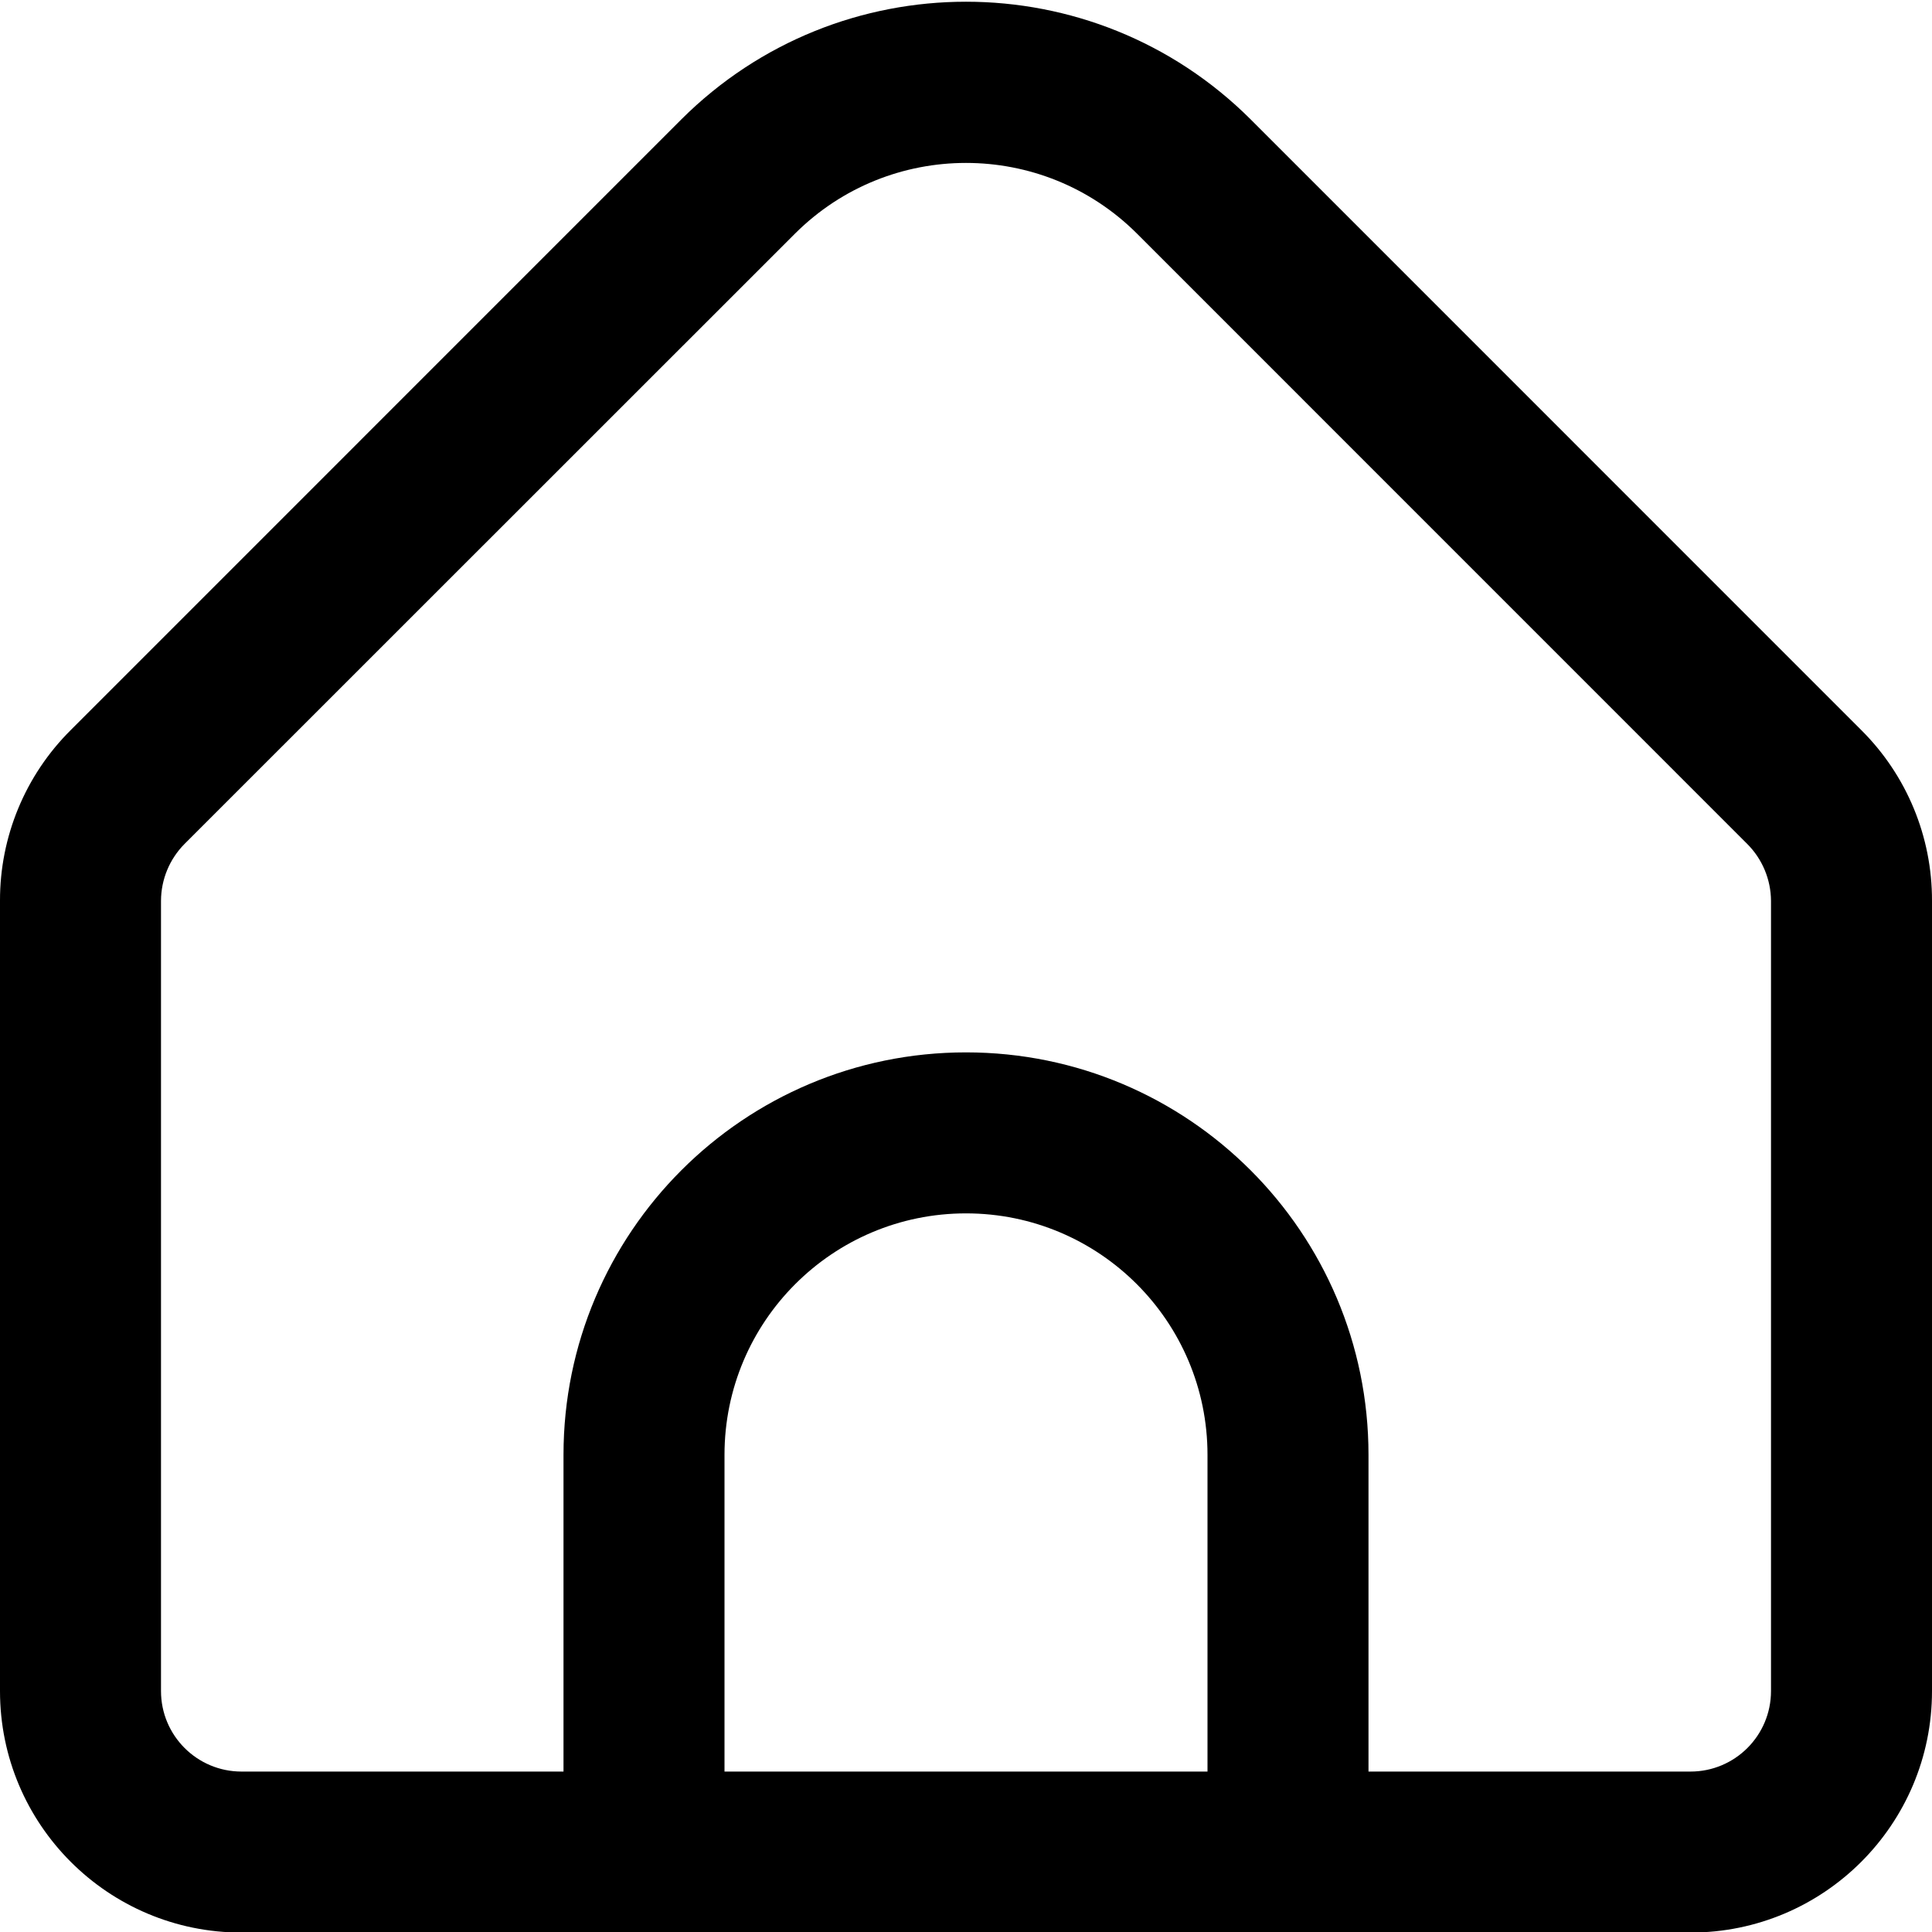
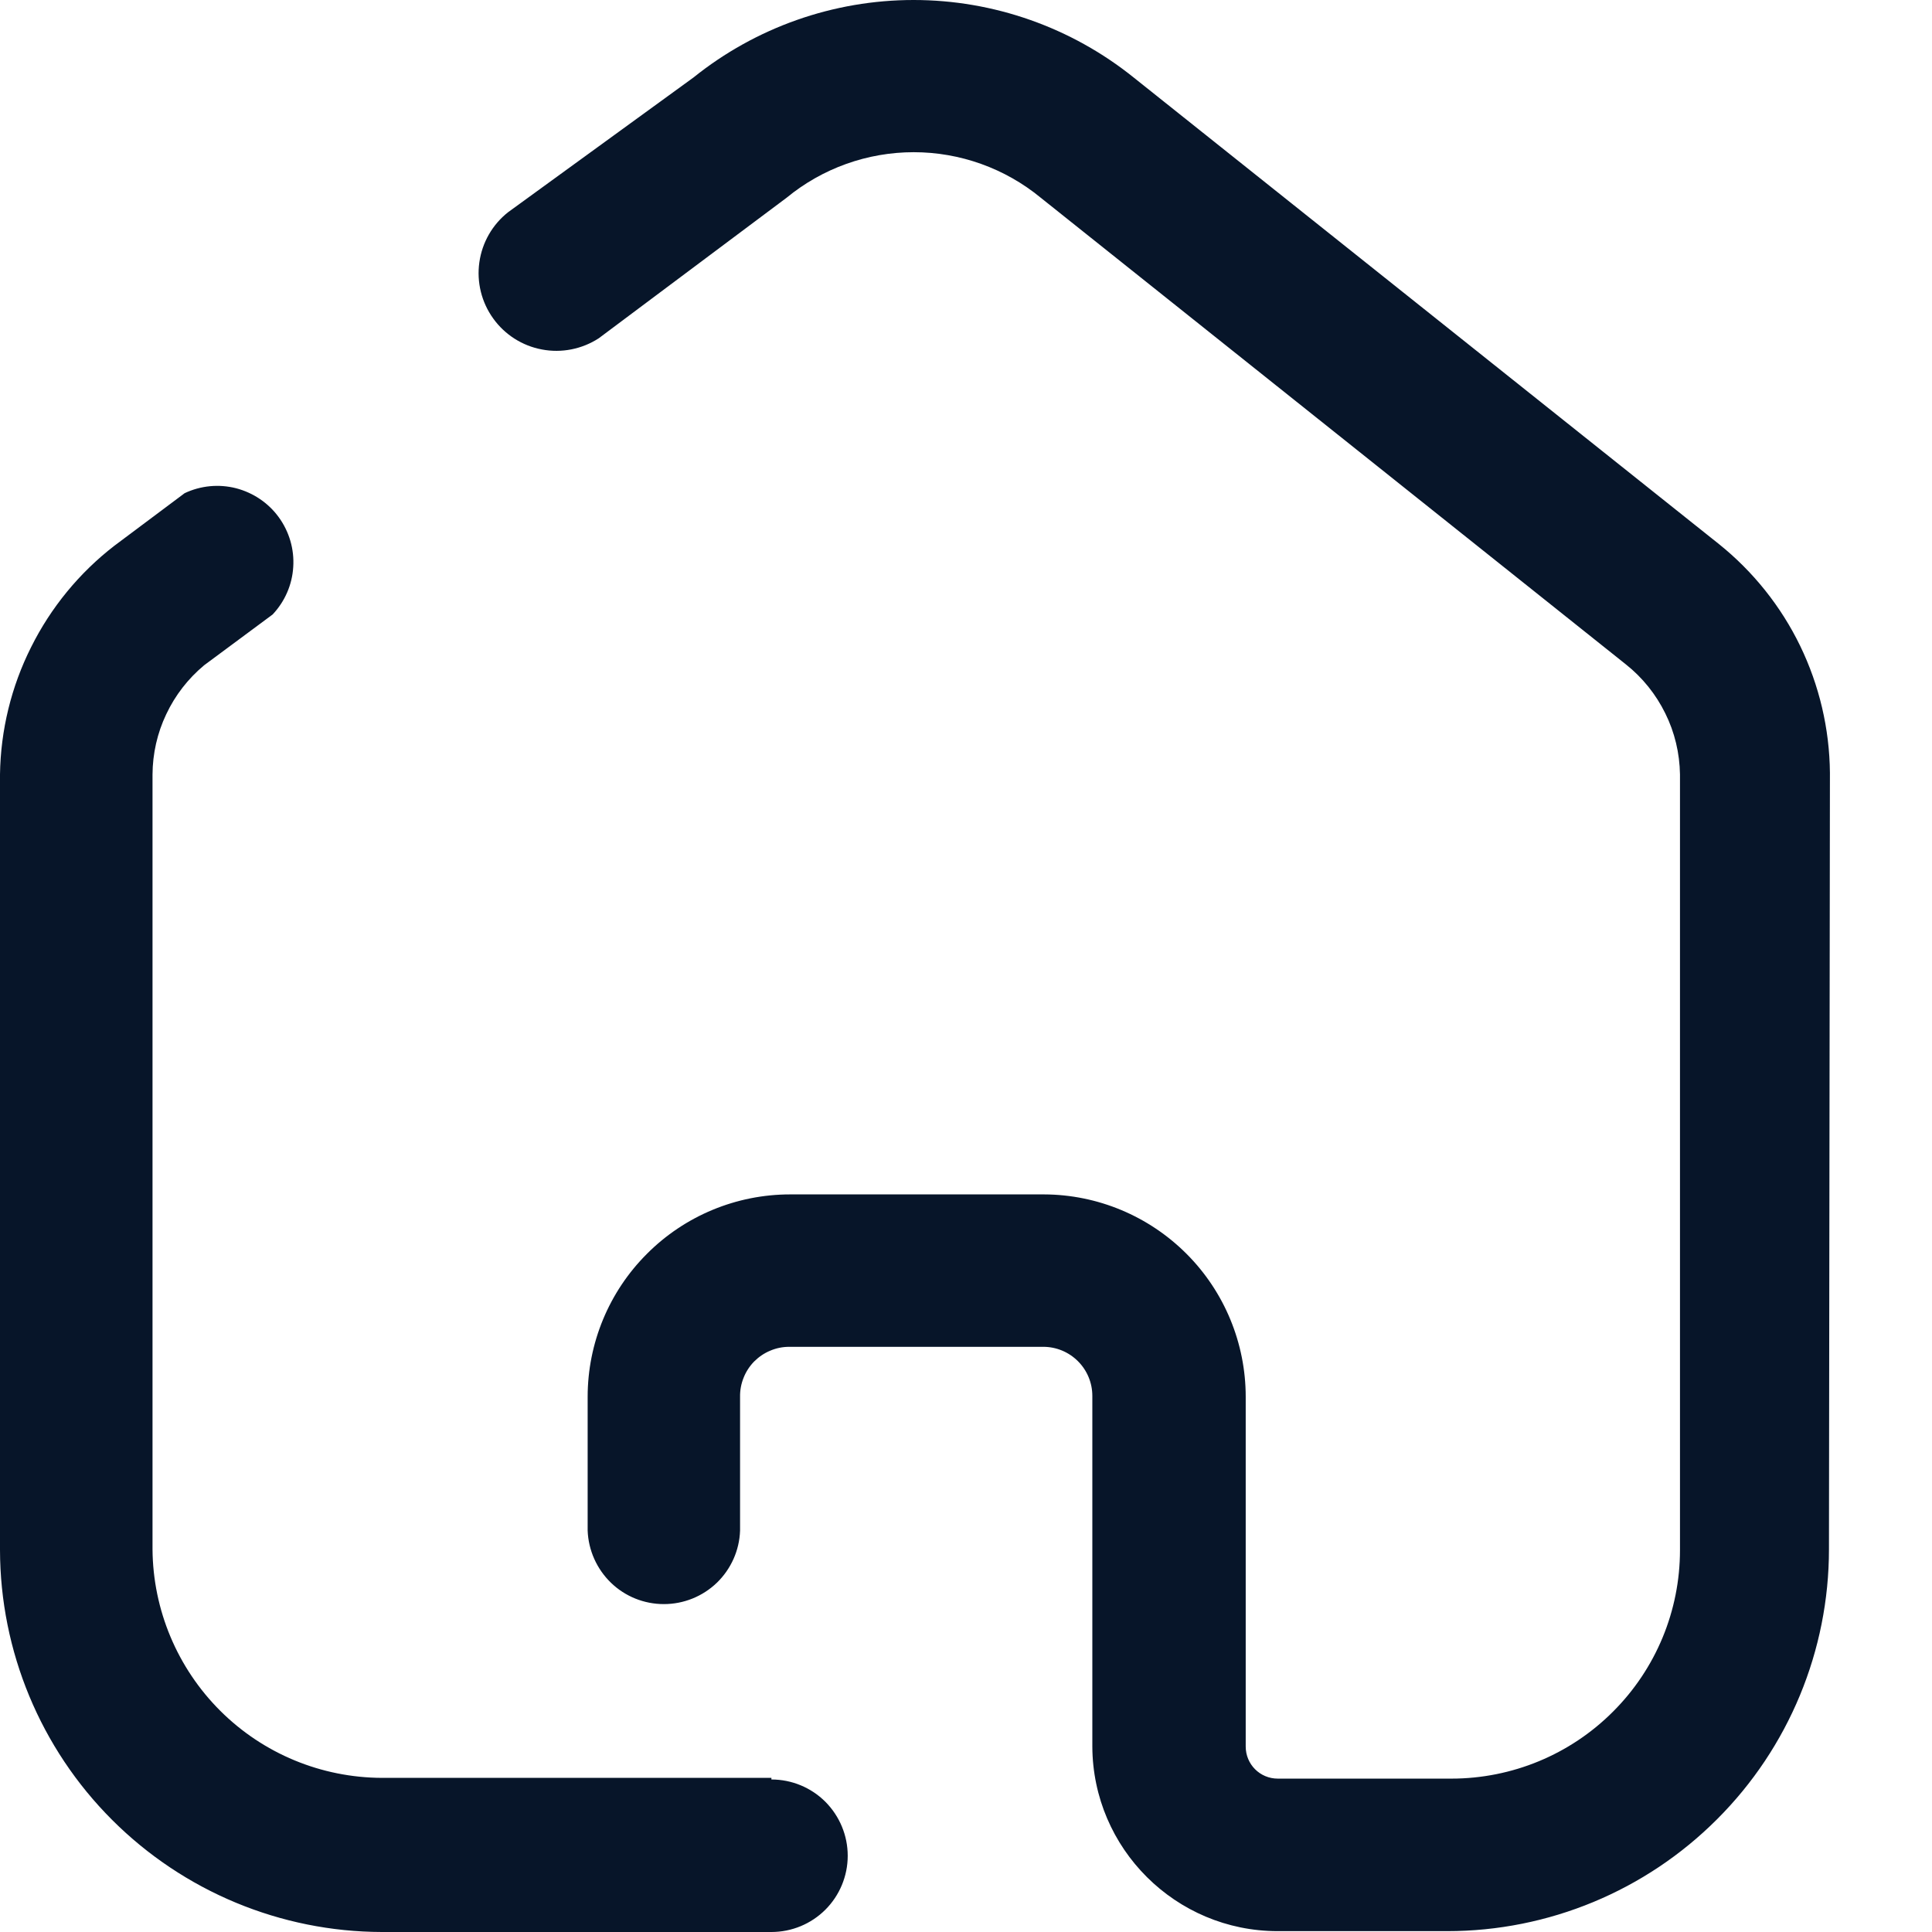
- <svg xmlns="http://www.w3.org/2000/svg" id="Outline" viewBox="0 0 24 24" width="512" height="512">
-   <path d="M23.121,9.069,15.536,1.483a5.008,5.008,0,0,0-7.072,0L.879,9.069A2.978,2.978,0,0,0,0,11.19v9.817a3,3,0,0,0,3,3H21a3,3,0,0,0,3-3V11.19A2.978,2.978,0,0,0,23.121,9.069ZM15,22.007H9V18.073a3,3,0,0,1,6,0Zm7-1a1,1,0,0,1-1,1H17V18.073a5,5,0,0,0-10,0v3.934H3a1,1,0,0,1-1-1V11.19a1.008,1.008,0,0,1,.293-.707L9.878,2.9a3.008,3.008,0,0,1,4.244,0l7.585,7.586A1.008,1.008,0,0,1,22,11.19Z" />
+ <svg xmlns="http://www.w3.org/2000/svg" width="18" height="18" viewBox="0 0 18 18" fill="none">
+   <path fill-rule="evenodd" clip-rule="evenodd" d="M16.015 5.069C16.334 5.325 16.593 5.649 16.772 6.018C16.95 6.386 17.045 6.789 17.049 7.199L17.04 14.434C17.04 15.377 16.666 16.282 15.998 16.949C15.331 17.617 14.427 17.992 13.483 17.992H11.904C10.954 17.992 10.181 17.223 10.177 16.272V13.005C10.177 12.884 10.129 12.768 10.043 12.682C9.957 12.596 9.841 12.548 9.72 12.548H7.353C7.292 12.548 7.232 12.56 7.176 12.584C7.12 12.607 7.069 12.642 7.026 12.685C6.984 12.728 6.95 12.78 6.928 12.836C6.905 12.893 6.894 12.953 6.895 13.014V14.26C6.889 14.444 6.811 14.618 6.679 14.746C6.546 14.874 6.369 14.945 6.185 14.945C6.001 14.945 5.824 14.874 5.692 14.746C5.56 14.618 5.482 14.444 5.475 14.26V13.014C5.475 12.514 5.674 12.034 6.028 11.681C6.381 11.327 6.861 11.128 7.361 11.128H9.728C10.227 11.13 10.704 11.33 11.056 11.683C11.408 12.036 11.606 12.515 11.606 13.014V16.272C11.606 16.438 11.739 16.571 11.905 16.571H13.522C14.087 16.571 14.629 16.347 15.028 15.947C15.428 15.548 15.652 15.007 15.652 14.442V7.215C15.649 7.018 15.603 6.823 15.515 6.646C15.428 6.469 15.303 6.313 15.148 6.19L9.696 1.842C9.363 1.568 8.944 1.418 8.513 1.418C8.081 1.418 7.662 1.568 7.329 1.842L5.578 3.152C5.422 3.253 5.232 3.291 5.049 3.256C4.866 3.222 4.703 3.118 4.595 2.967C4.486 2.816 4.44 2.628 4.466 2.444C4.492 2.259 4.588 2.092 4.734 1.977L6.461 0.722C7.042 0.255 7.766 0 8.512 0C9.257 0 9.981 0.255 10.562 0.722L16.015 5.069ZM3.558 16.564H7.187V16.579C7.376 16.579 7.557 16.654 7.69 16.787C7.823 16.921 7.898 17.101 7.898 17.29C7.898 17.478 7.823 17.659 7.69 17.792C7.557 17.925 7.376 18 7.187 18H3.558C2.615 17.998 1.711 17.622 1.044 16.955C0.377 16.288 0.002 15.384 0 14.441V7.215C0.006 6.803 0.105 6.397 0.29 6.029C0.474 5.66 0.739 5.337 1.065 5.085L1.72 4.595C1.87 4.524 2.039 4.508 2.2 4.549C2.36 4.591 2.501 4.686 2.598 4.82C2.695 4.954 2.743 5.118 2.732 5.283C2.722 5.448 2.654 5.604 2.54 5.725L1.902 6.198C1.752 6.323 1.632 6.478 1.549 6.654C1.465 6.83 1.422 7.022 1.421 7.216V14.434C1.425 14.999 1.652 15.54 2.052 15.939C2.452 16.338 2.993 16.562 3.558 16.564Z" fill="#071529" />
</svg>
